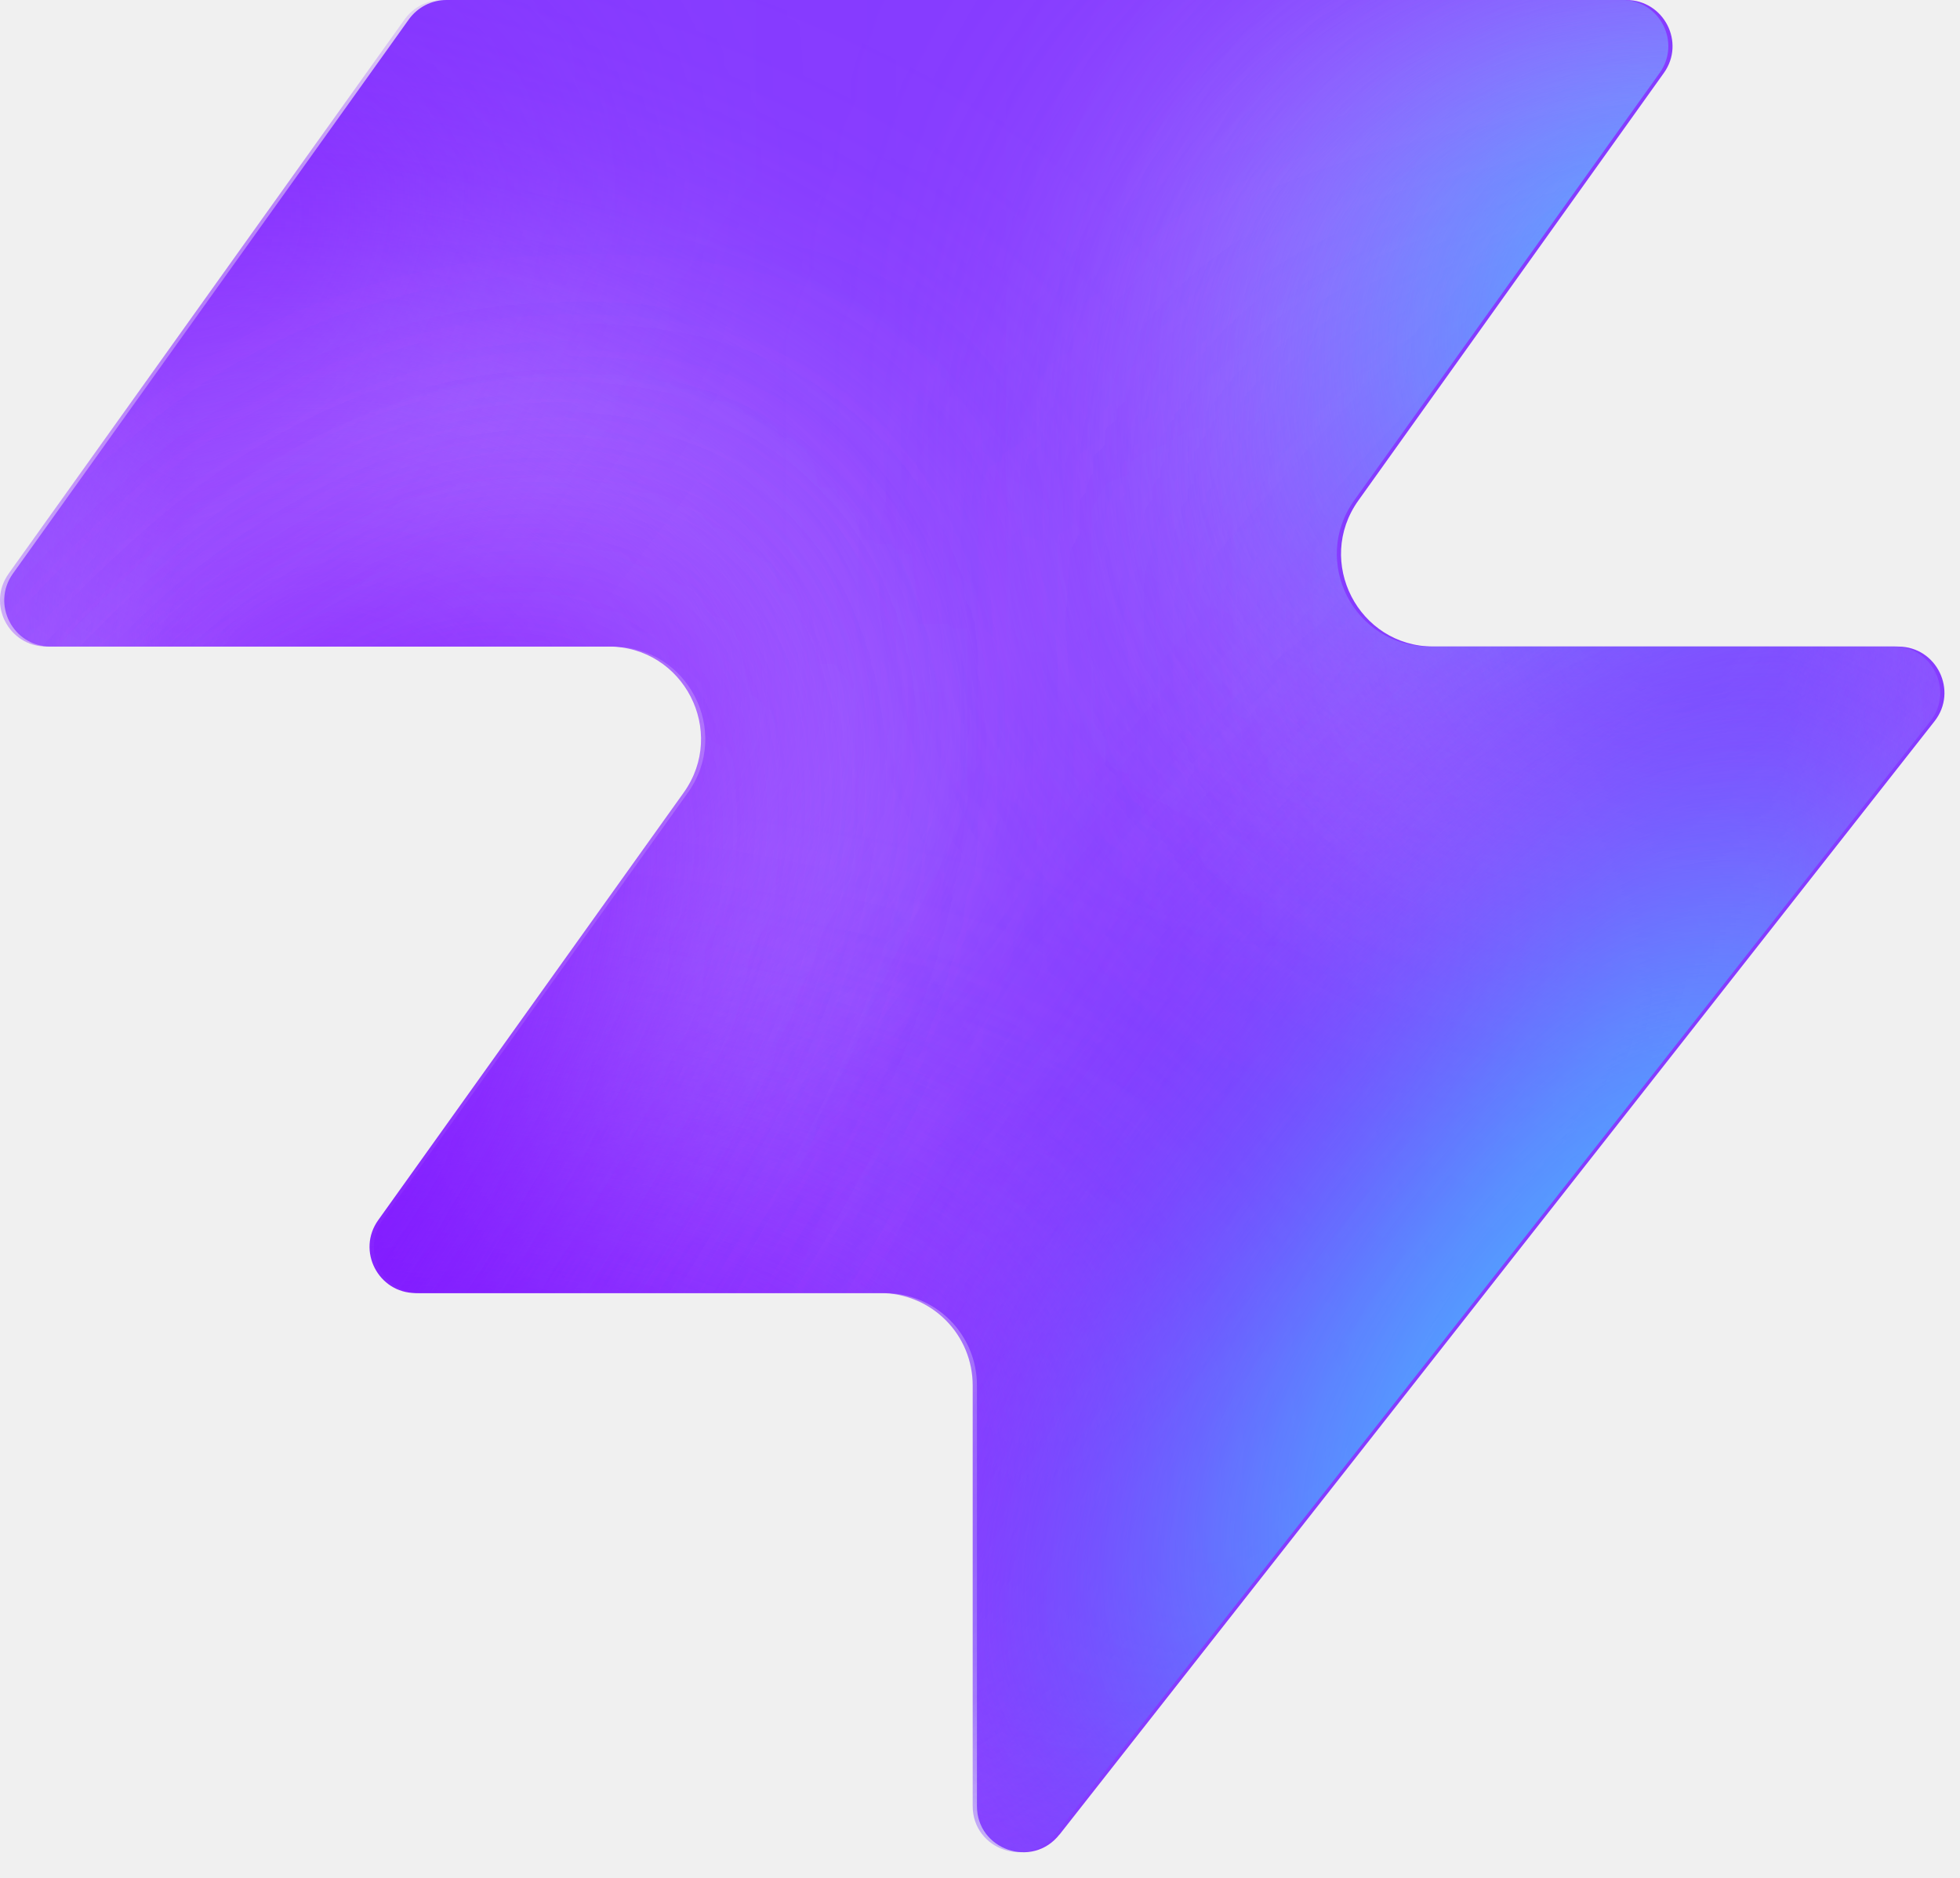
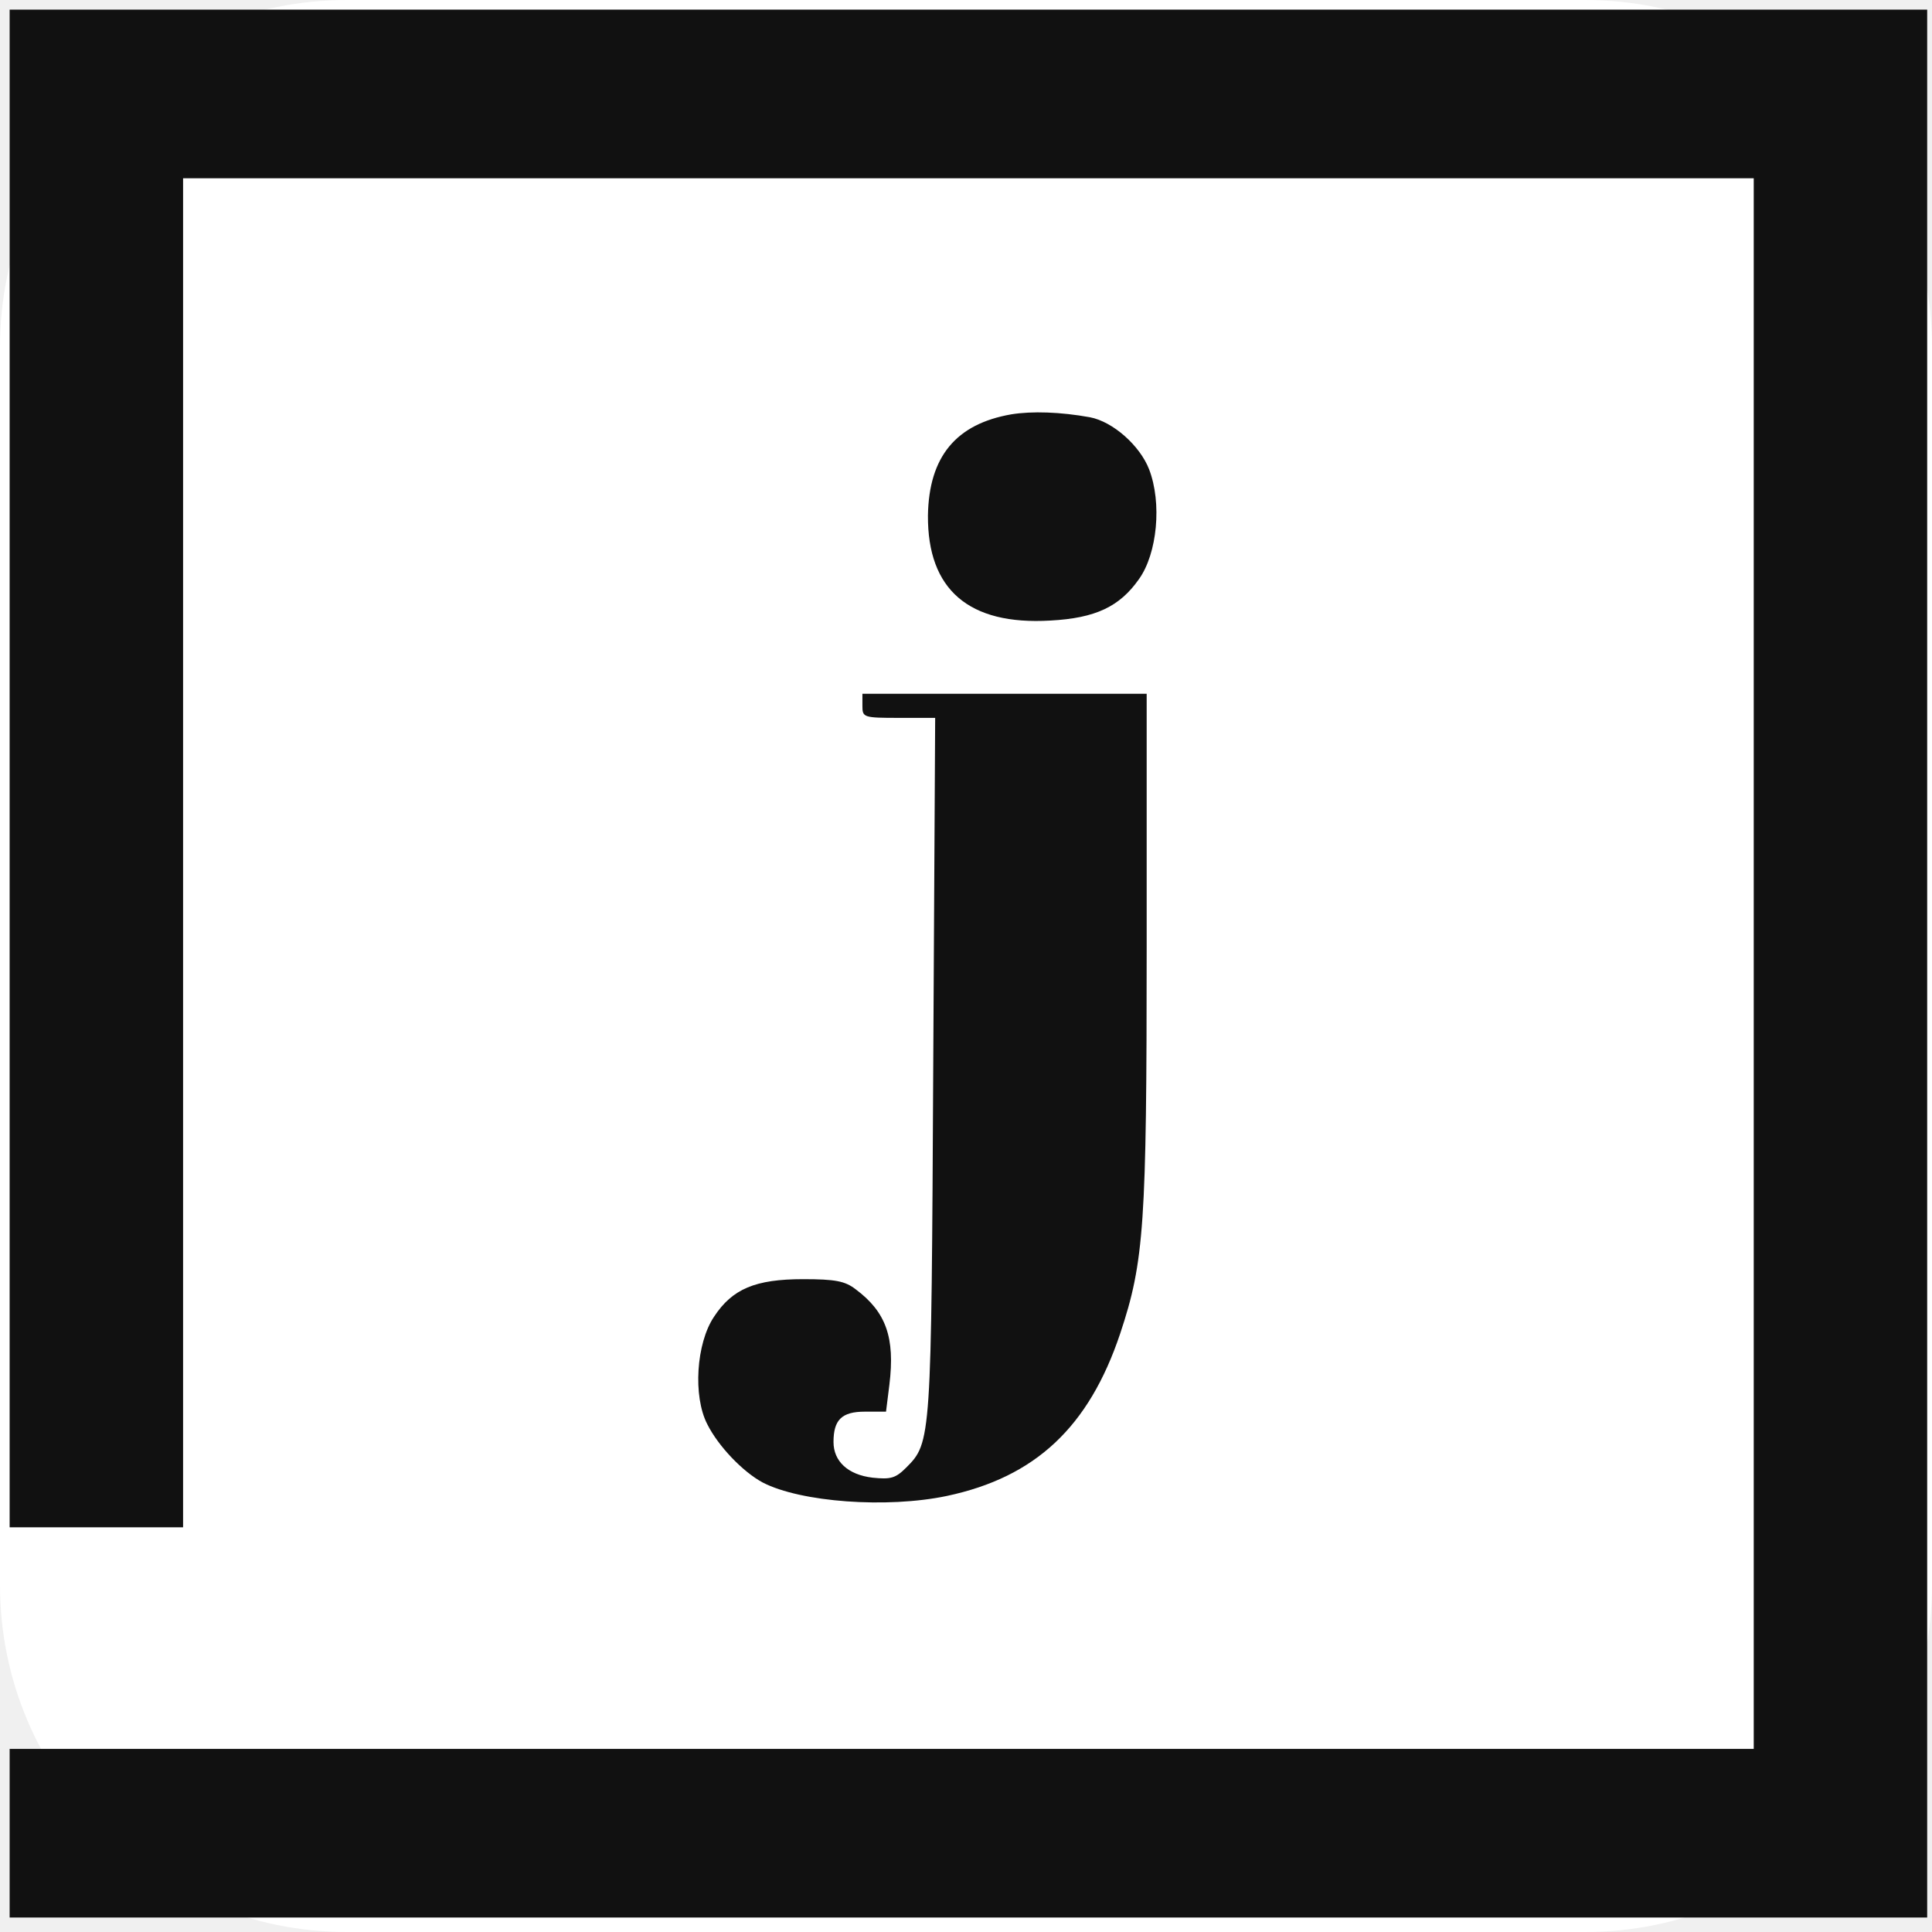
- <svg xmlns="http://www.w3.org/2000/svg" width="48" height="46" fill="none" viewBox="0 0 48 46">
-   <path fill="#863bff" d="M25.946 44.938c-.664.845-2.021.375-2.021-.698V33.937a2.26 2.26 0 0 0-2.262-2.262H10.287c-.92 0-1.456-1.04-.92-1.788l7.48-10.471c1.07-1.497 0-3.578-1.842-3.578H1.237c-.92 0-1.456-1.04-.92-1.788L10.013.474c.214-.297.556-.474.92-.474h28.894c.92 0 1.456 1.04.92 1.788l-7.48 10.471c-1.07 1.498 0 3.579 1.842 3.579h11.377c.943 0 1.473 1.088.89 1.83L25.947 44.94z" style="fill:#863bff;fill:color(display-p3 .525 .23 1);fill-opacity:1" />
-   <mask id="a" width="48" height="46" x="0" y="0" maskUnits="userSpaceOnUse" style="mask-type:alpha">
-     <path fill="#000" d="M25.842 44.938c-.664.844-2.021.375-2.021-.698V33.937a2.26 2.26 0 0 0-2.262-2.262H10.183c-.92 0-1.456-1.04-.92-1.788l7.48-10.471c1.07-1.498 0-3.579-1.842-3.579H1.133c-.92 0-1.456-1.04-.92-1.787L9.91.473c.214-.297.556-.474.92-.474h28.894c.92 0 1.456 1.04.92 1.788l-7.48 10.471c-1.07 1.498 0 3.578 1.842 3.578h11.377c.943 0 1.473 1.088.89 1.832L25.843 44.94z" style="fill:#000;fill-opacity:1" />
-   </mask>
-   <g mask="url(#a)">
-     <g filter="url(#b)">
-       <ellipse cx="5.508" cy="14.704" fill="#ede6ff" rx="5.508" ry="14.704" style="fill:#ede6ff;fill:color(display-p3 .927 .903 1);fill-opacity:1" transform="matrix(.00324 1 1 -.00324 -4.47 31.516)" />
-     </g>
-     <g filter="url(#c)">
-       <ellipse cx="10.399" cy="29.851" fill="#ede6ff" rx="10.399" ry="29.851" style="fill:#ede6ff;fill:color(display-p3 .927 .903 1);fill-opacity:1" transform="matrix(.00324 1 1 -.00324 -39.328 7.883)" />
-     </g>
-     <g filter="url(#d)">
-       <ellipse cx="5.508" cy="30.487" fill="#7e14ff" rx="5.508" ry="30.487" style="fill:#7e14ff;fill:color(display-p3 .492 .077 1);fill-opacity:1" transform="rotate(89.814 -25.913 -14.639)scale(1 -1)" />
-     </g>
-     <g filter="url(#e)">
-       <ellipse cx="5.508" cy="30.599" fill="#7e14ff" rx="5.508" ry="30.599" style="fill:#7e14ff;fill:color(display-p3 .492 .077 1);fill-opacity:1" transform="rotate(89.814 -32.644 -3.334)scale(1 -1)" />
-     </g>
-     <g filter="url(#f)">
-       <ellipse cx="5.508" cy="30.599" fill="#7e14ff" rx="5.508" ry="30.599" style="fill:#7e14ff;fill:color(display-p3 .492 .077 1);fill-opacity:1" transform="matrix(.00324 1 1 -.00324 -34.34 30.47)" />
-     </g>
-     <g filter="url(#g)">
-       <ellipse cx="14.072" cy="22.078" fill="#ede6ff" rx="14.072" ry="22.078" style="fill:#ede6ff;fill:color(display-p3 .927 .903 1);fill-opacity:1" transform="rotate(93.35 24.506 48.493)scale(-1 1)" />
-     </g>
-     <g filter="url(#h)">
-       <ellipse cx="3.47" cy="21.501" fill="#7e14ff" rx="3.47" ry="21.501" style="fill:#7e14ff;fill:color(display-p3 .492 .077 1);fill-opacity:1" transform="rotate(89.009 28.708 47.59)scale(-1 1)" />
-     </g>
-     <g filter="url(#i)">
-       <ellipse cx="3.47" cy="21.501" fill="#7e14ff" rx="3.47" ry="21.501" style="fill:#7e14ff;fill:color(display-p3 .492 .077 1);fill-opacity:1" transform="rotate(89.009 28.708 47.59)scale(-1 1)" />
-     </g>
-     <g filter="url(#j)">
-       <ellipse cx=".387" cy="8.972" fill="#7e14ff" rx="4.407" ry="29.108" style="fill:#7e14ff;fill:color(display-p3 .492 .077 1);fill-opacity:1" transform="rotate(39.51 .387 8.972)" />
-     </g>
-     <g filter="url(#k)">
-       <ellipse cx="47.523" cy="-6.092" fill="#7e14ff" rx="4.407" ry="29.108" style="fill:#7e14ff;fill:color(display-p3 .492 .077 1);fill-opacity:1" transform="rotate(37.892 47.523 -6.092)" />
-     </g>
-     <g filter="url(#l)">
-       <ellipse cx="41.412" cy="6.333" fill="#47bfff" rx="5.971" ry="9.665" style="fill:#47bfff;fill:color(display-p3 .28 .748 1);fill-opacity:1" transform="rotate(37.892 41.412 6.333)" />
-     </g>
-     <g filter="url(#m)">
-       <ellipse cx="-1.879" cy="38.332" fill="#7e14ff" rx="4.407" ry="29.108" style="fill:#7e14ff;fill:color(display-p3 .492 .077 1);fill-opacity:1" transform="rotate(37.892 -1.88 38.332)" />
-     </g>
-     <g filter="url(#n)">
-       <ellipse cx="-1.879" cy="38.332" fill="#7e14ff" rx="4.407" ry="29.108" style="fill:#7e14ff;fill:color(display-p3 .492 .077 1);fill-opacity:1" transform="rotate(37.892 -1.88 38.332)" />
-     </g>
-     <g filter="url(#o)">
-       <ellipse cx="35.651" cy="29.907" fill="#7e14ff" rx="4.407" ry="29.108" style="fill:#7e14ff;fill:color(display-p3 .492 .077 1);fill-opacity:1" transform="rotate(37.892 35.651 29.907)" />
-     </g>
-     <g filter="url(#p)">
-       <ellipse cx="38.418" cy="32.4" fill="#47bfff" rx="5.971" ry="15.297" style="fill:#47bfff;fill:color(display-p3 .28 .748 1);fill-opacity:1" transform="rotate(37.892 38.418 32.4)" />
-     </g>
+ <svg xmlns="http://www.w3.org/2000/svg" viewBox="0 0 4010 4010" role="img" aria-label="Jin portfolio favicon">
+   <rect width="4010" height="4010" rx="720" fill="#ffffff" />
+   <g transform="translate(0 3990) scale(1 -1)">
+     <path fill="#111111" d="M20 2395 l0 -1575 180 0 180 0 0 1400 0 1400 1630 0 1630 0 0 -1630 0 -1630 -1810 0 -1810 0 0 -175 0 -175 1990 0 1990 0 0 1980 0 1980 -1990 0 -1990 0 0 -1575z M2099 3130 c-115 -20 -171 -88 -173 -210 -1 -154 85 -228 254 -218 94 5 144 29 184 86 38 53 48 158 21 228 -19 49 -75 99 -123 108 -61 11 -120 13 -163 6z M1790 2525 c0 -24 2 -25 76 -25 l75 0 -4 -722 c-4 -777 -4 -782 -56 -834 -22 -22 -32 -25 -70 -21 -51 6 -81 34 -81 74 0 46 17 63 65 63 l44 0 7 56 c12 98 -7 151 -70 198 -22 17 -42 21 -109 21 -99 0 -147 -20 -185 -78 -37 -55 -44 -165 -14 -223 23 -46 74 -99 115 -121 79 -41 258 -54 382 -28 184 39 295 143 360 337 50 150 55 227 55 801 l0 527 -295 0 -295 0 0 -25z" />
  </g>
-   <defs>
-     <filter id="b" width="60.045" height="41.654" x="-19.77" y="16.149" color-interpolation-filters="sRGB" filterUnits="userSpaceOnUse">
-       <feFlood flood-opacity="0" result="BackgroundImageFix" />
-       <feBlend in="SourceGraphic" in2="BackgroundImageFix" result="shape" />
-       <feGaussianBlur result="effect1_foregroundBlur_2002_17158" stdDeviation="7.659" />
-     </filter>
-     <filter id="c" width="90.34" height="51.437" x="-54.613" y="-7.533" color-interpolation-filters="sRGB" filterUnits="userSpaceOnUse">
-       <feFlood flood-opacity="0" result="BackgroundImageFix" />
-       <feBlend in="SourceGraphic" in2="BackgroundImageFix" result="shape" />
-       <feGaussianBlur result="effect1_foregroundBlur_2002_17158" stdDeviation="7.659" />
-     </filter>
-     <filter id="d" width="79.355" height="29.4" x="-49.64" y="2.03" color-interpolation-filters="sRGB" filterUnits="userSpaceOnUse">
-       <feFlood flood-opacity="0" result="BackgroundImageFix" />
-       <feBlend in="SourceGraphic" in2="BackgroundImageFix" result="shape" />
-       <feGaussianBlur result="effect1_foregroundBlur_2002_17158" stdDeviation="4.596" />
-     </filter>
-     <filter id="e" width="79.579" height="29.4" x="-45.045" y="20.029" color-interpolation-filters="sRGB" filterUnits="userSpaceOnUse">
-       <feFlood flood-opacity="0" result="BackgroundImageFix" />
-       <feBlend in="SourceGraphic" in2="BackgroundImageFix" result="shape" />
-       <feGaussianBlur result="effect1_foregroundBlur_2002_17158" stdDeviation="4.596" />
-     </filter>
-     <filter id="f" width="79.579" height="29.4" x="-43.513" y="21.178" color-interpolation-filters="sRGB" filterUnits="userSpaceOnUse">
-       <feFlood flood-opacity="0" result="BackgroundImageFix" />
-       <feBlend in="SourceGraphic" in2="BackgroundImageFix" result="shape" />
-       <feGaussianBlur result="effect1_foregroundBlur_2002_17158" stdDeviation="4.596" />
-     </filter>
-     <filter id="g" width="74.749" height="58.852" x="15.756" y="-17.901" color-interpolation-filters="sRGB" filterUnits="userSpaceOnUse">
-       <feFlood flood-opacity="0" result="BackgroundImageFix" />
-       <feBlend in="SourceGraphic" in2="BackgroundImageFix" result="shape" />
-       <feGaussianBlur result="effect1_foregroundBlur_2002_17158" stdDeviation="7.659" />
-     </filter>
-     <filter id="h" width="61.377" height="25.362" x="23.548" y="2.284" color-interpolation-filters="sRGB" filterUnits="userSpaceOnUse">
-       <feFlood flood-opacity="0" result="BackgroundImageFix" />
-       <feBlend in="SourceGraphic" in2="BackgroundImageFix" result="shape" />
-       <feGaussianBlur result="effect1_foregroundBlur_2002_17158" stdDeviation="4.596" />
-     </filter>
-     <filter id="i" width="61.377" height="25.362" x="23.548" y="2.284" color-interpolation-filters="sRGB" filterUnits="userSpaceOnUse">
-       <feFlood flood-opacity="0" result="BackgroundImageFix" />
-       <feBlend in="SourceGraphic" in2="BackgroundImageFix" result="shape" />
-       <feGaussianBlur result="effect1_foregroundBlur_2002_17158" stdDeviation="4.596" />
-     </filter>
-     <filter id="j" width="56.045" height="63.649" x="-27.636" y="-22.853" color-interpolation-filters="sRGB" filterUnits="userSpaceOnUse">
-       <feFlood flood-opacity="0" result="BackgroundImageFix" />
-       <feBlend in="SourceGraphic" in2="BackgroundImageFix" result="shape" />
-       <feGaussianBlur result="effect1_foregroundBlur_2002_17158" stdDeviation="4.596" />
-     </filter>
-     <filter id="k" width="54.814" height="64.646" x="20.116" y="-38.415" color-interpolation-filters="sRGB" filterUnits="userSpaceOnUse">
-       <feFlood flood-opacity="0" result="BackgroundImageFix" />
-       <feBlend in="SourceGraphic" in2="BackgroundImageFix" result="shape" />
-       <feGaussianBlur result="effect1_foregroundBlur_2002_17158" stdDeviation="4.596" />
-     </filter>
-     <filter id="l" width="33.541" height="35.313" x="24.641" y="-11.323" color-interpolation-filters="sRGB" filterUnits="userSpaceOnUse">
-       <feFlood flood-opacity="0" result="BackgroundImageFix" />
-       <feBlend in="SourceGraphic" in2="BackgroundImageFix" result="shape" />
-       <feGaussianBlur result="effect1_foregroundBlur_2002_17158" stdDeviation="4.596" />
-     </filter>
-     <filter id="m" width="54.814" height="64.646" x="-29.286" y="6.009" color-interpolation-filters="sRGB" filterUnits="userSpaceOnUse">
-       <feFlood flood-opacity="0" result="BackgroundImageFix" />
-       <feBlend in="SourceGraphic" in2="BackgroundImageFix" result="shape" />
-       <feGaussianBlur result="effect1_foregroundBlur_2002_17158" stdDeviation="4.596" />
-     </filter>
-     <filter id="n" width="54.814" height="64.646" x="-29.286" y="6.009" color-interpolation-filters="sRGB" filterUnits="userSpaceOnUse">
-       <feFlood flood-opacity="0" result="BackgroundImageFix" />
-       <feBlend in="SourceGraphic" in2="BackgroundImageFix" result="shape" />
-       <feGaussianBlur result="effect1_foregroundBlur_2002_17158" stdDeviation="4.596" />
-     </filter>
-     <filter id="o" width="54.814" height="64.646" x="8.244" y="-2.416" color-interpolation-filters="sRGB" filterUnits="userSpaceOnUse">
-       <feFlood flood-opacity="0" result="BackgroundImageFix" />
-       <feBlend in="SourceGraphic" in2="BackgroundImageFix" result="shape" />
-       <feGaussianBlur result="effect1_foregroundBlur_2002_17158" stdDeviation="4.596" />
-     </filter>
-     <filter id="p" width="39.409" height="43.623" x="18.713" y="10.588" color-interpolation-filters="sRGB" filterUnits="userSpaceOnUse">
-       <feFlood flood-opacity="0" result="BackgroundImageFix" />
-       <feBlend in="SourceGraphic" in2="BackgroundImageFix" result="shape" />
-       <feGaussianBlur result="effect1_foregroundBlur_2002_17158" stdDeviation="4.596" />
-     </filter>
-   </defs>
</svg>
